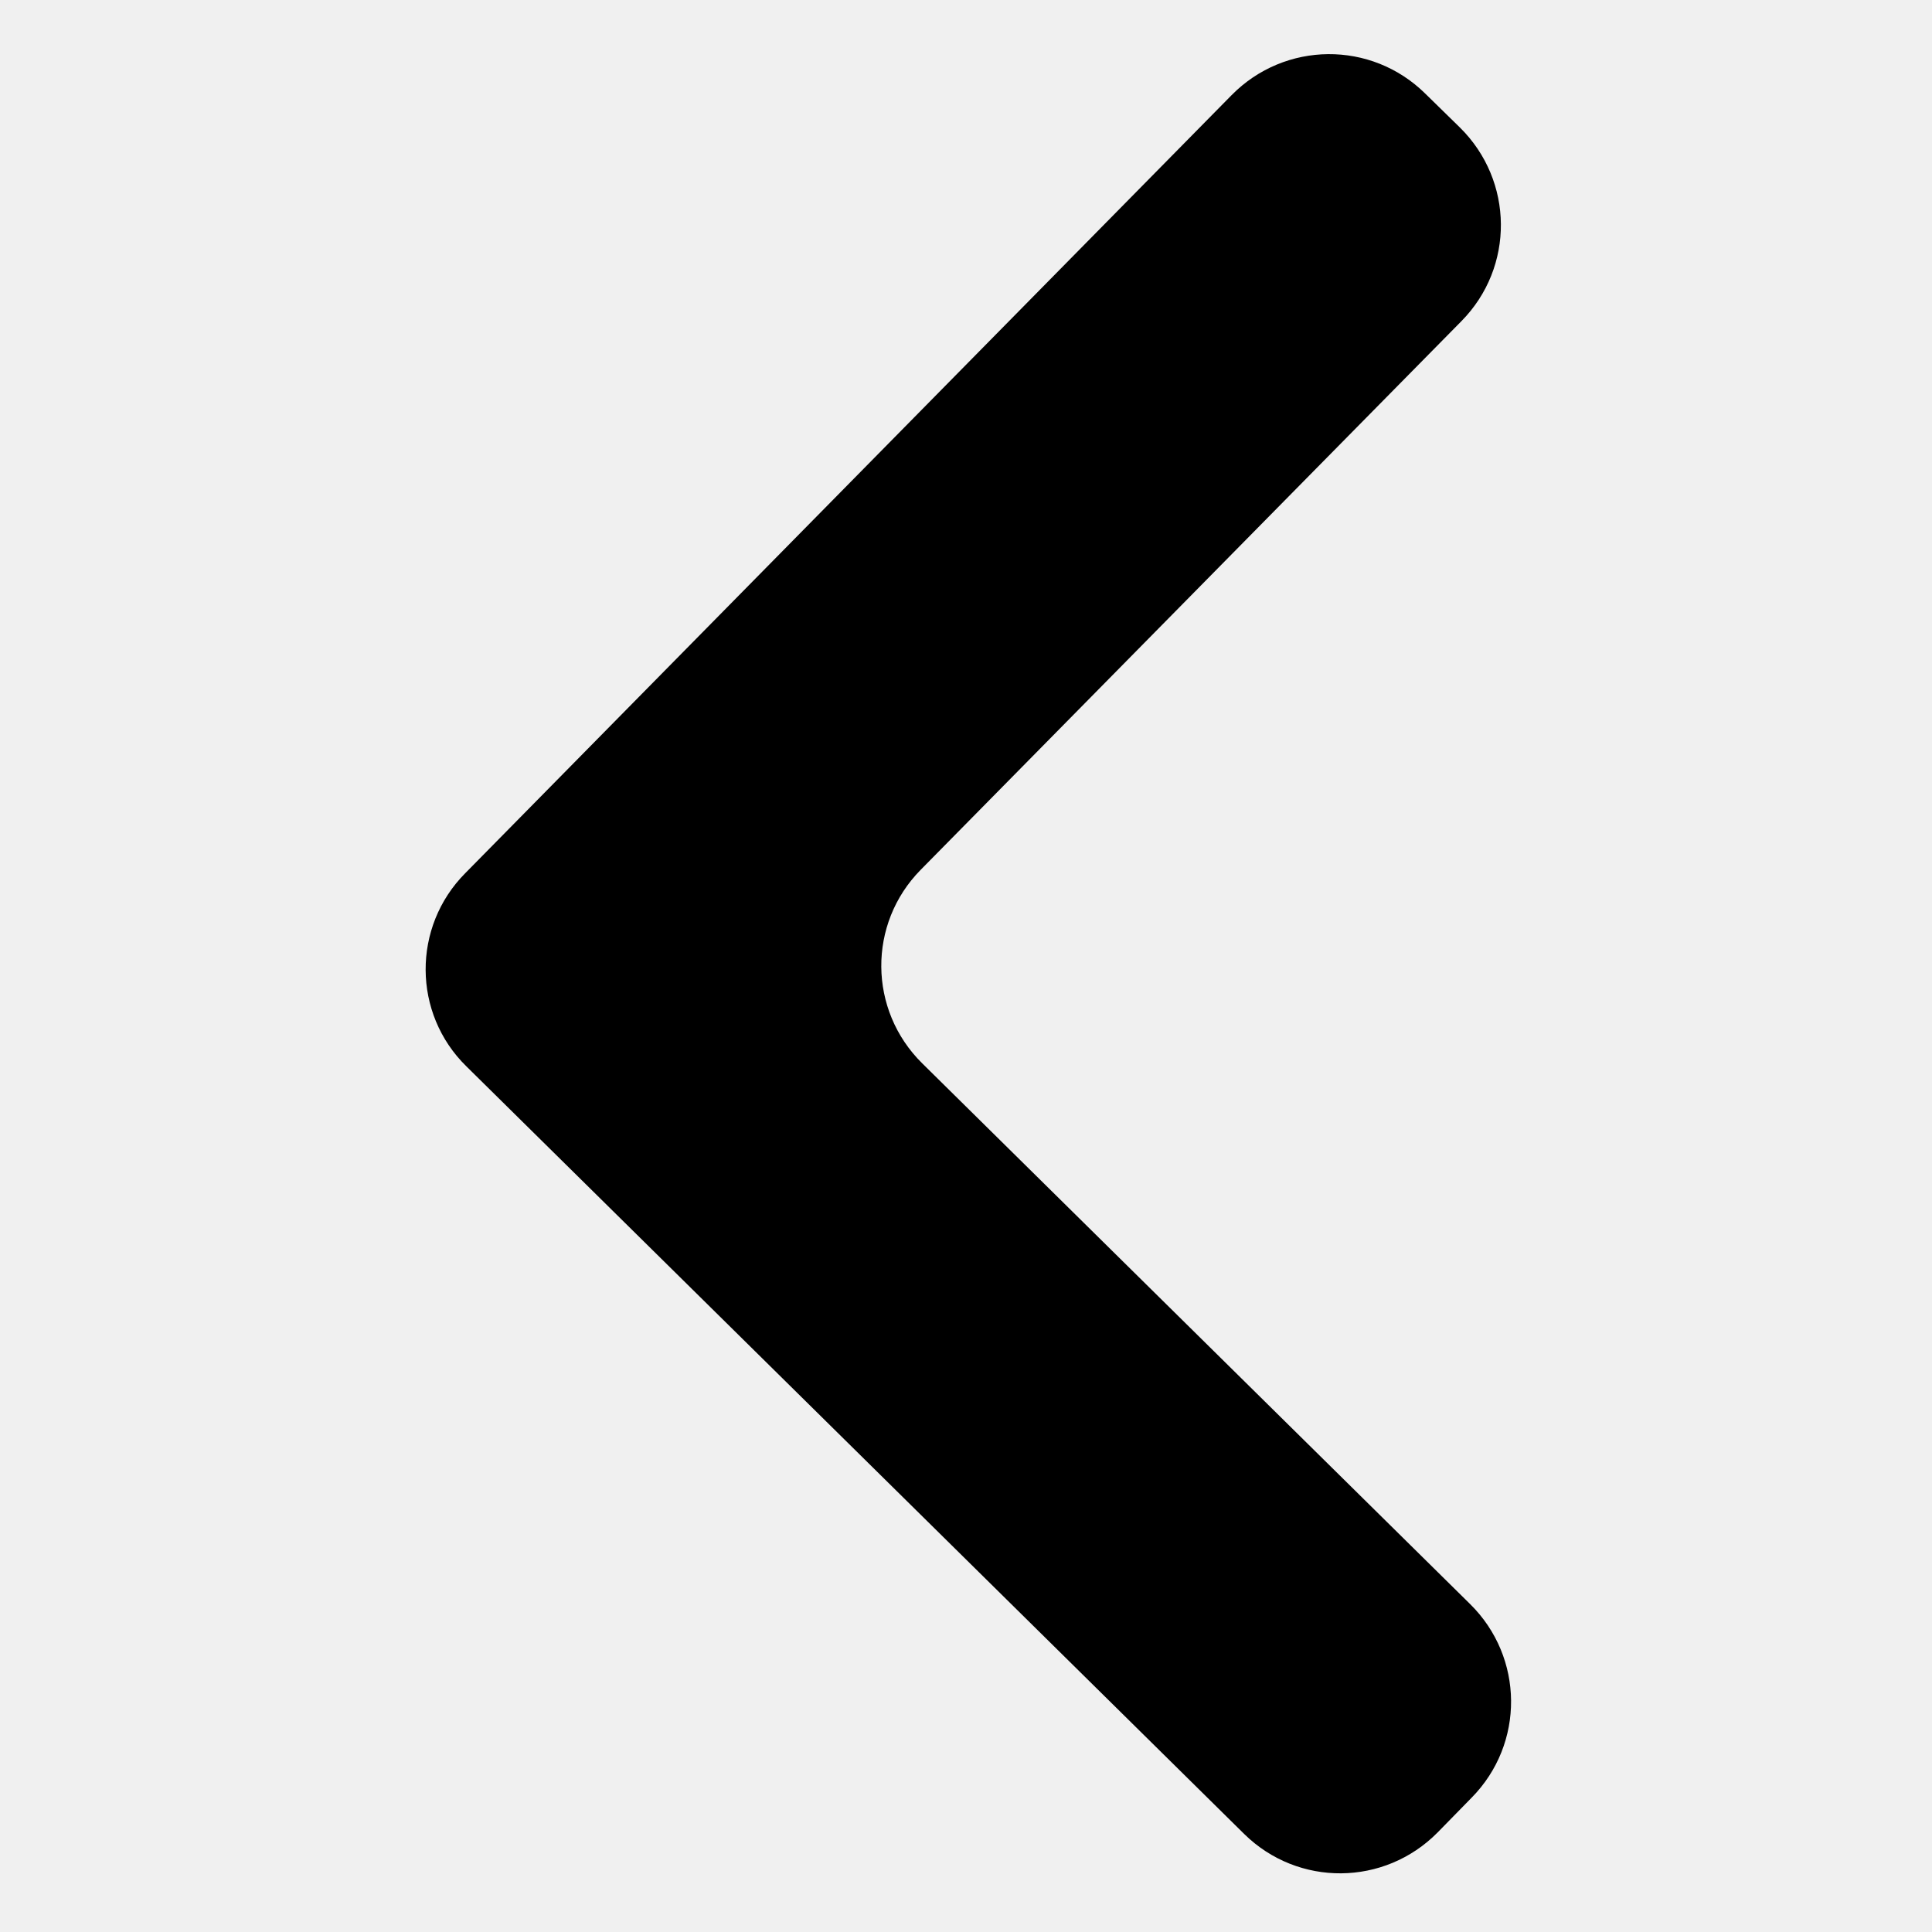
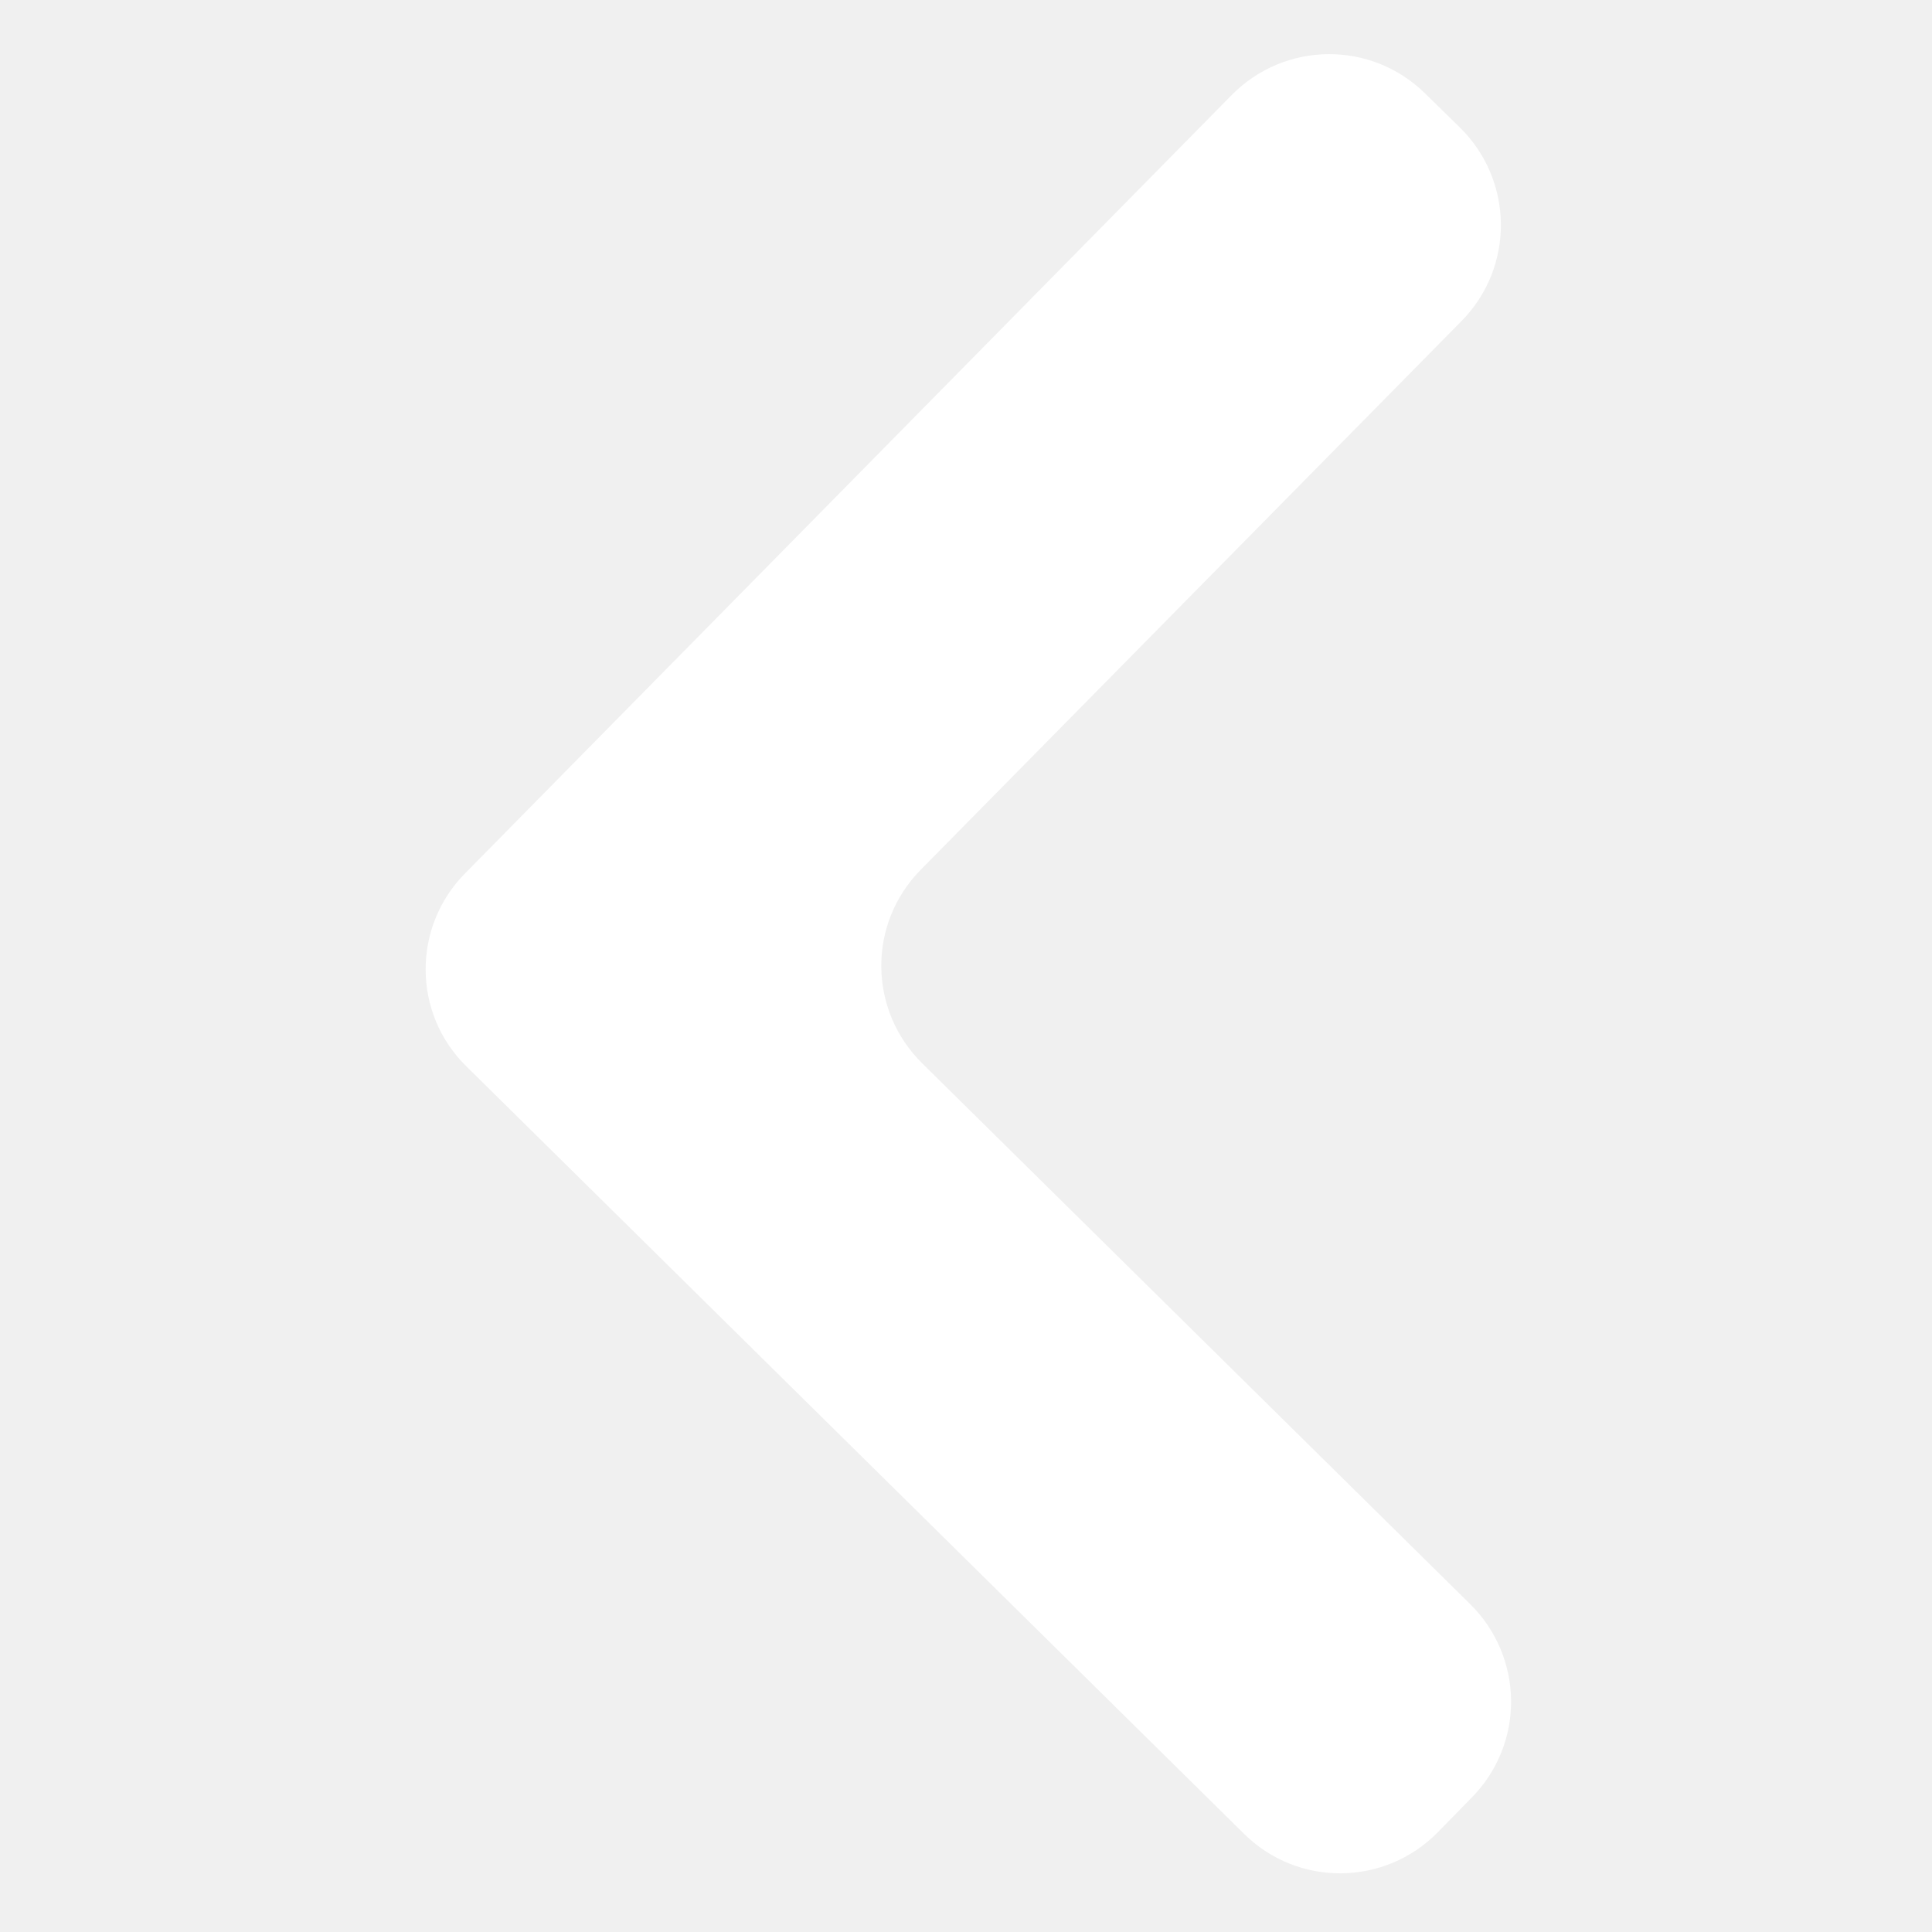
<svg xmlns="http://www.w3.org/2000/svg" version="1.1" id="Capa_1" x="0px" y="0px" viewBox="0 0 512 512" style="enable-background:new 0 0 512 512;" xml:space="preserve">
+   <style type="text/css">
+ 	.st0{fill:#FFFFFF;}
+ </style>
  <g>
    <g>
      <g>
-         <path d="M123.6,282.6l206.1,203.4c14.3,14.1,37.2,13.9,51.3-0.4l9-9.2c14.1-14.3,13.9-37.2-0.4-51.3L244.4,281.8     c-14.3-14.1-14.5-37-0.4-51.3L387.3,85.1c14.1-14.3,13.9-37.2-0.4-51.3l-9.2-9c-14.3-14.1-37.2-13.9-51.3,0.4L123.3,231.4     C109.2,245.6,109.3,268.6,123.6,282.6z" />
+         <path class="st0" d="M123.6,282.6L329.7,486c14.3,14.1,37.2,13.9,51.3-0.4l9-9.2c14.1-14.3,13.9-37.2-0.4-51.3L244.4,281.8     c-14.3-14.1-14.5-37-0.4-51.3L387.3,85.1c14.1-14.3,13.9-37.2-0.4-51.3l-9.2-9c-14.3-14.1-37.2-13.9-51.3,0.4L123.3,231.4     C109.2,245.6,109.3,268.6,123.6,282.6z" />
      </g>
    </g>
  </g>
</svg>
